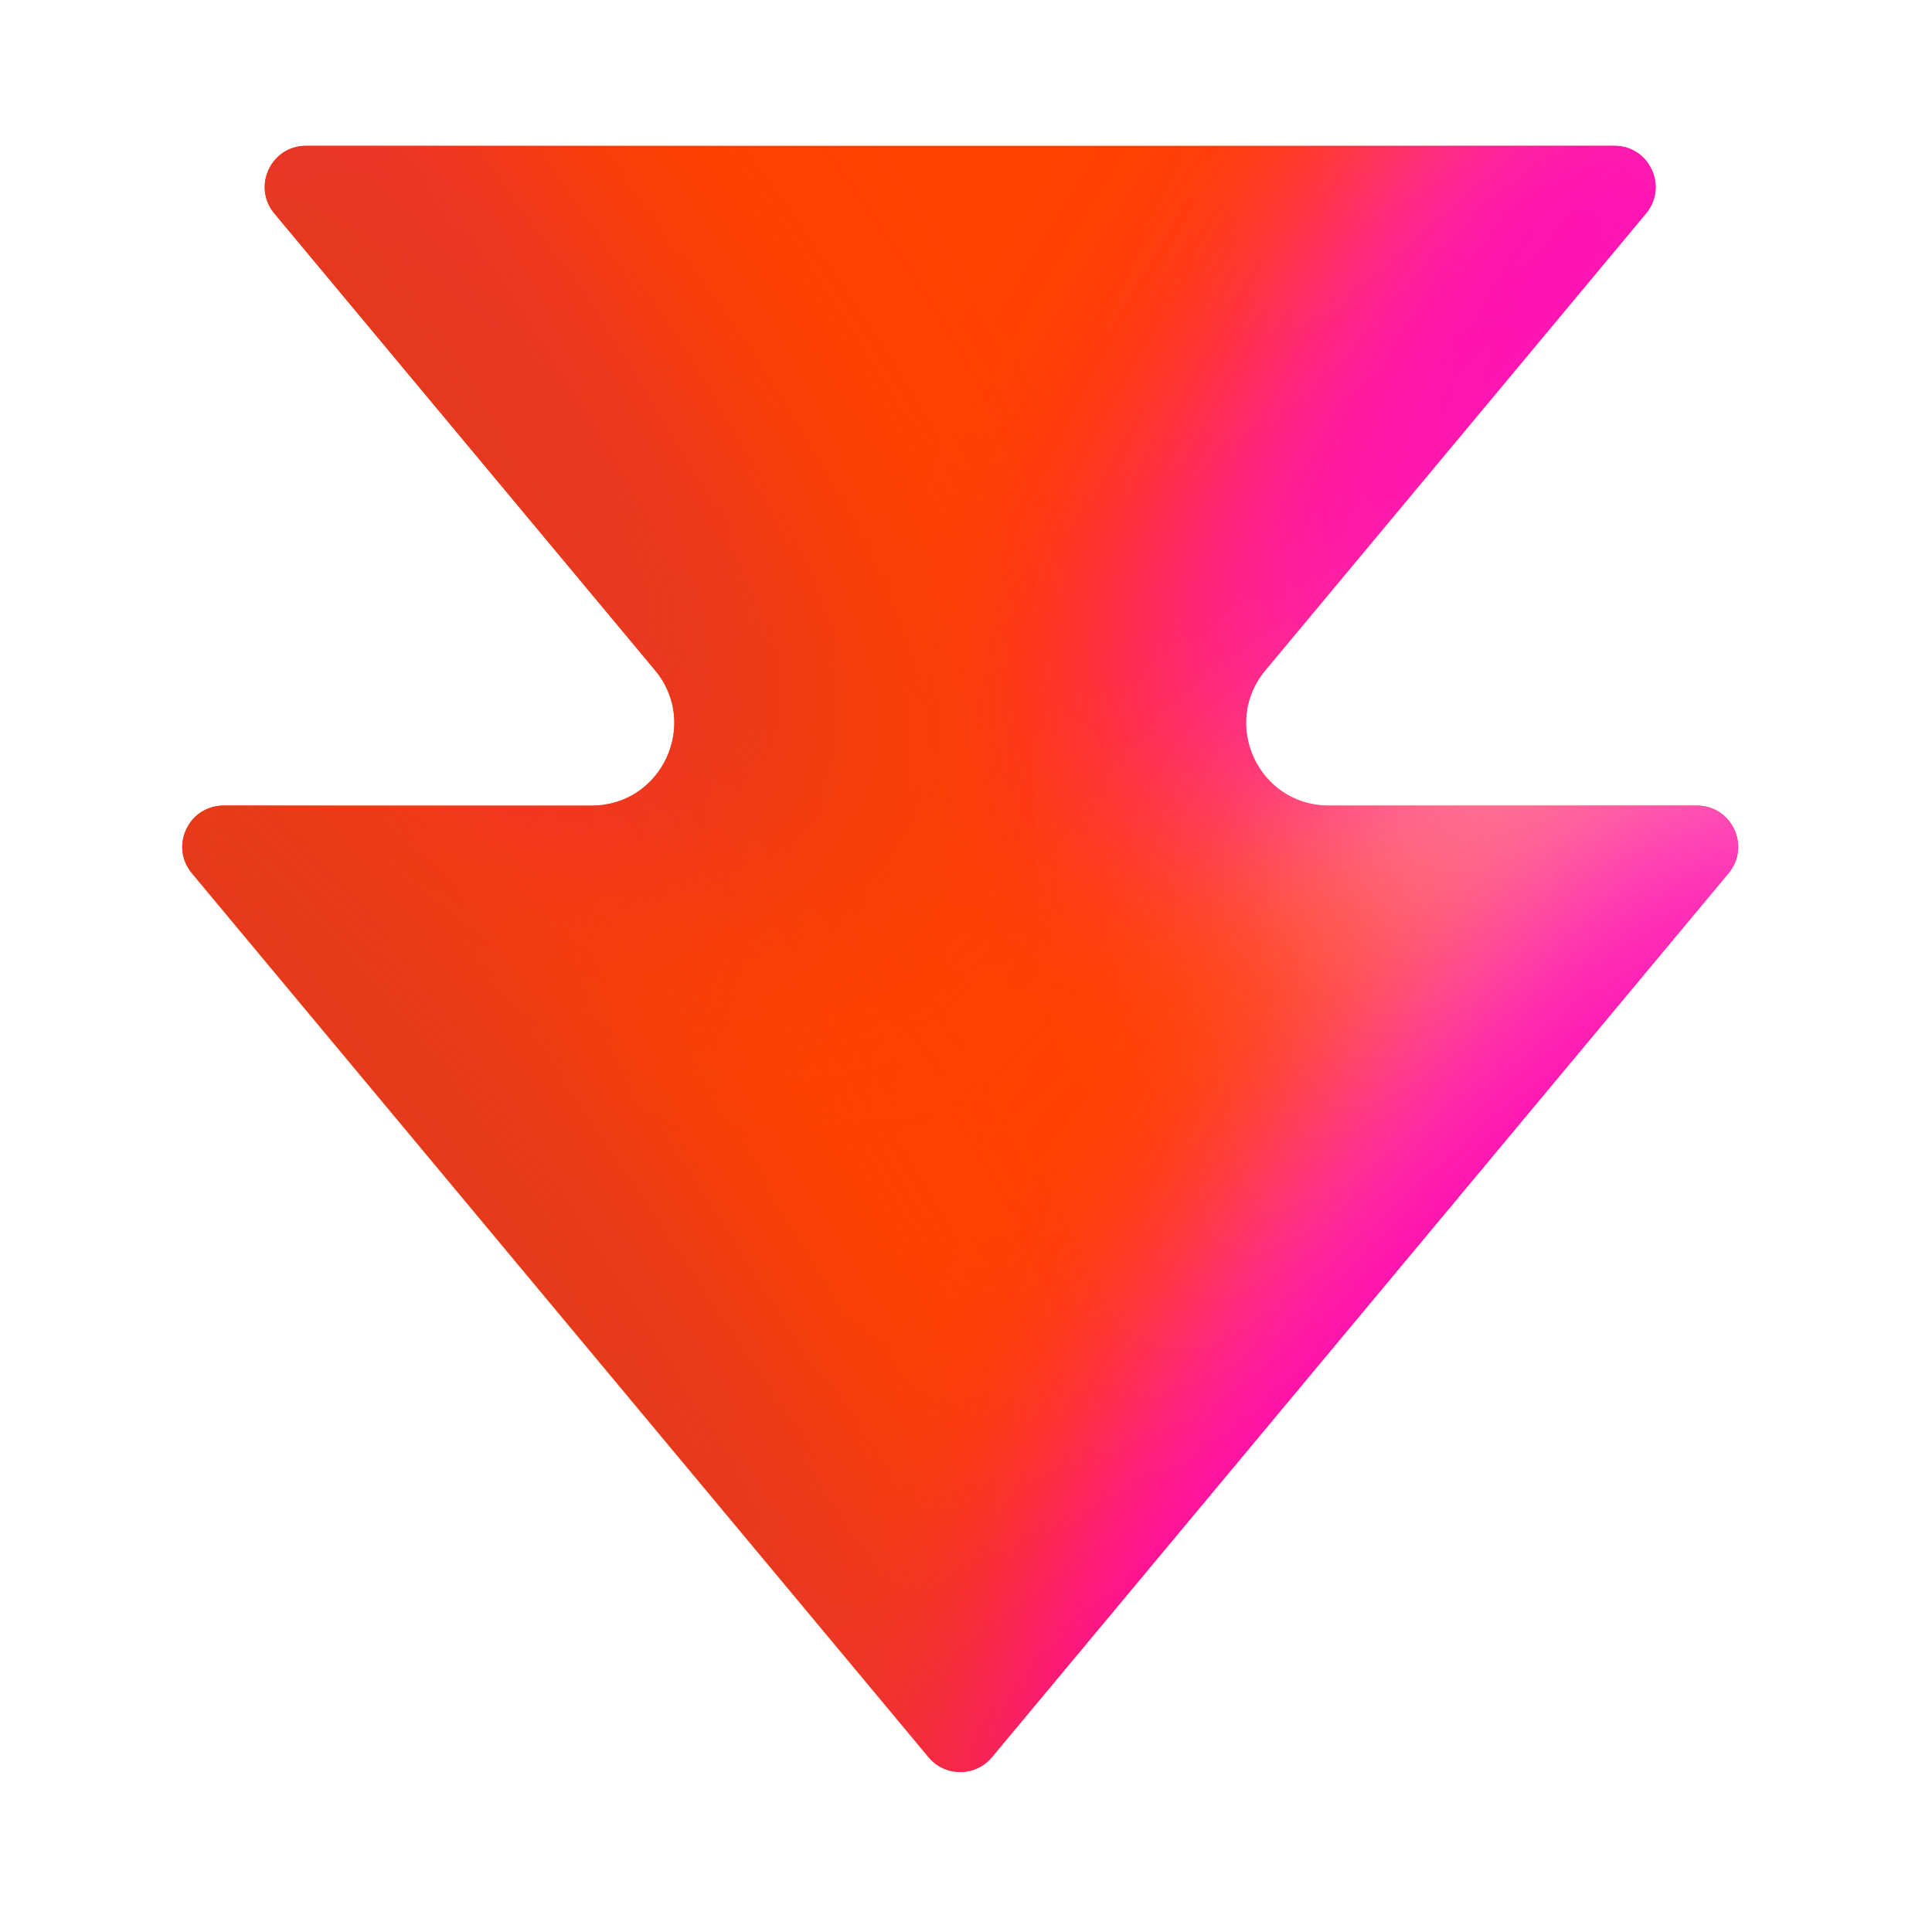
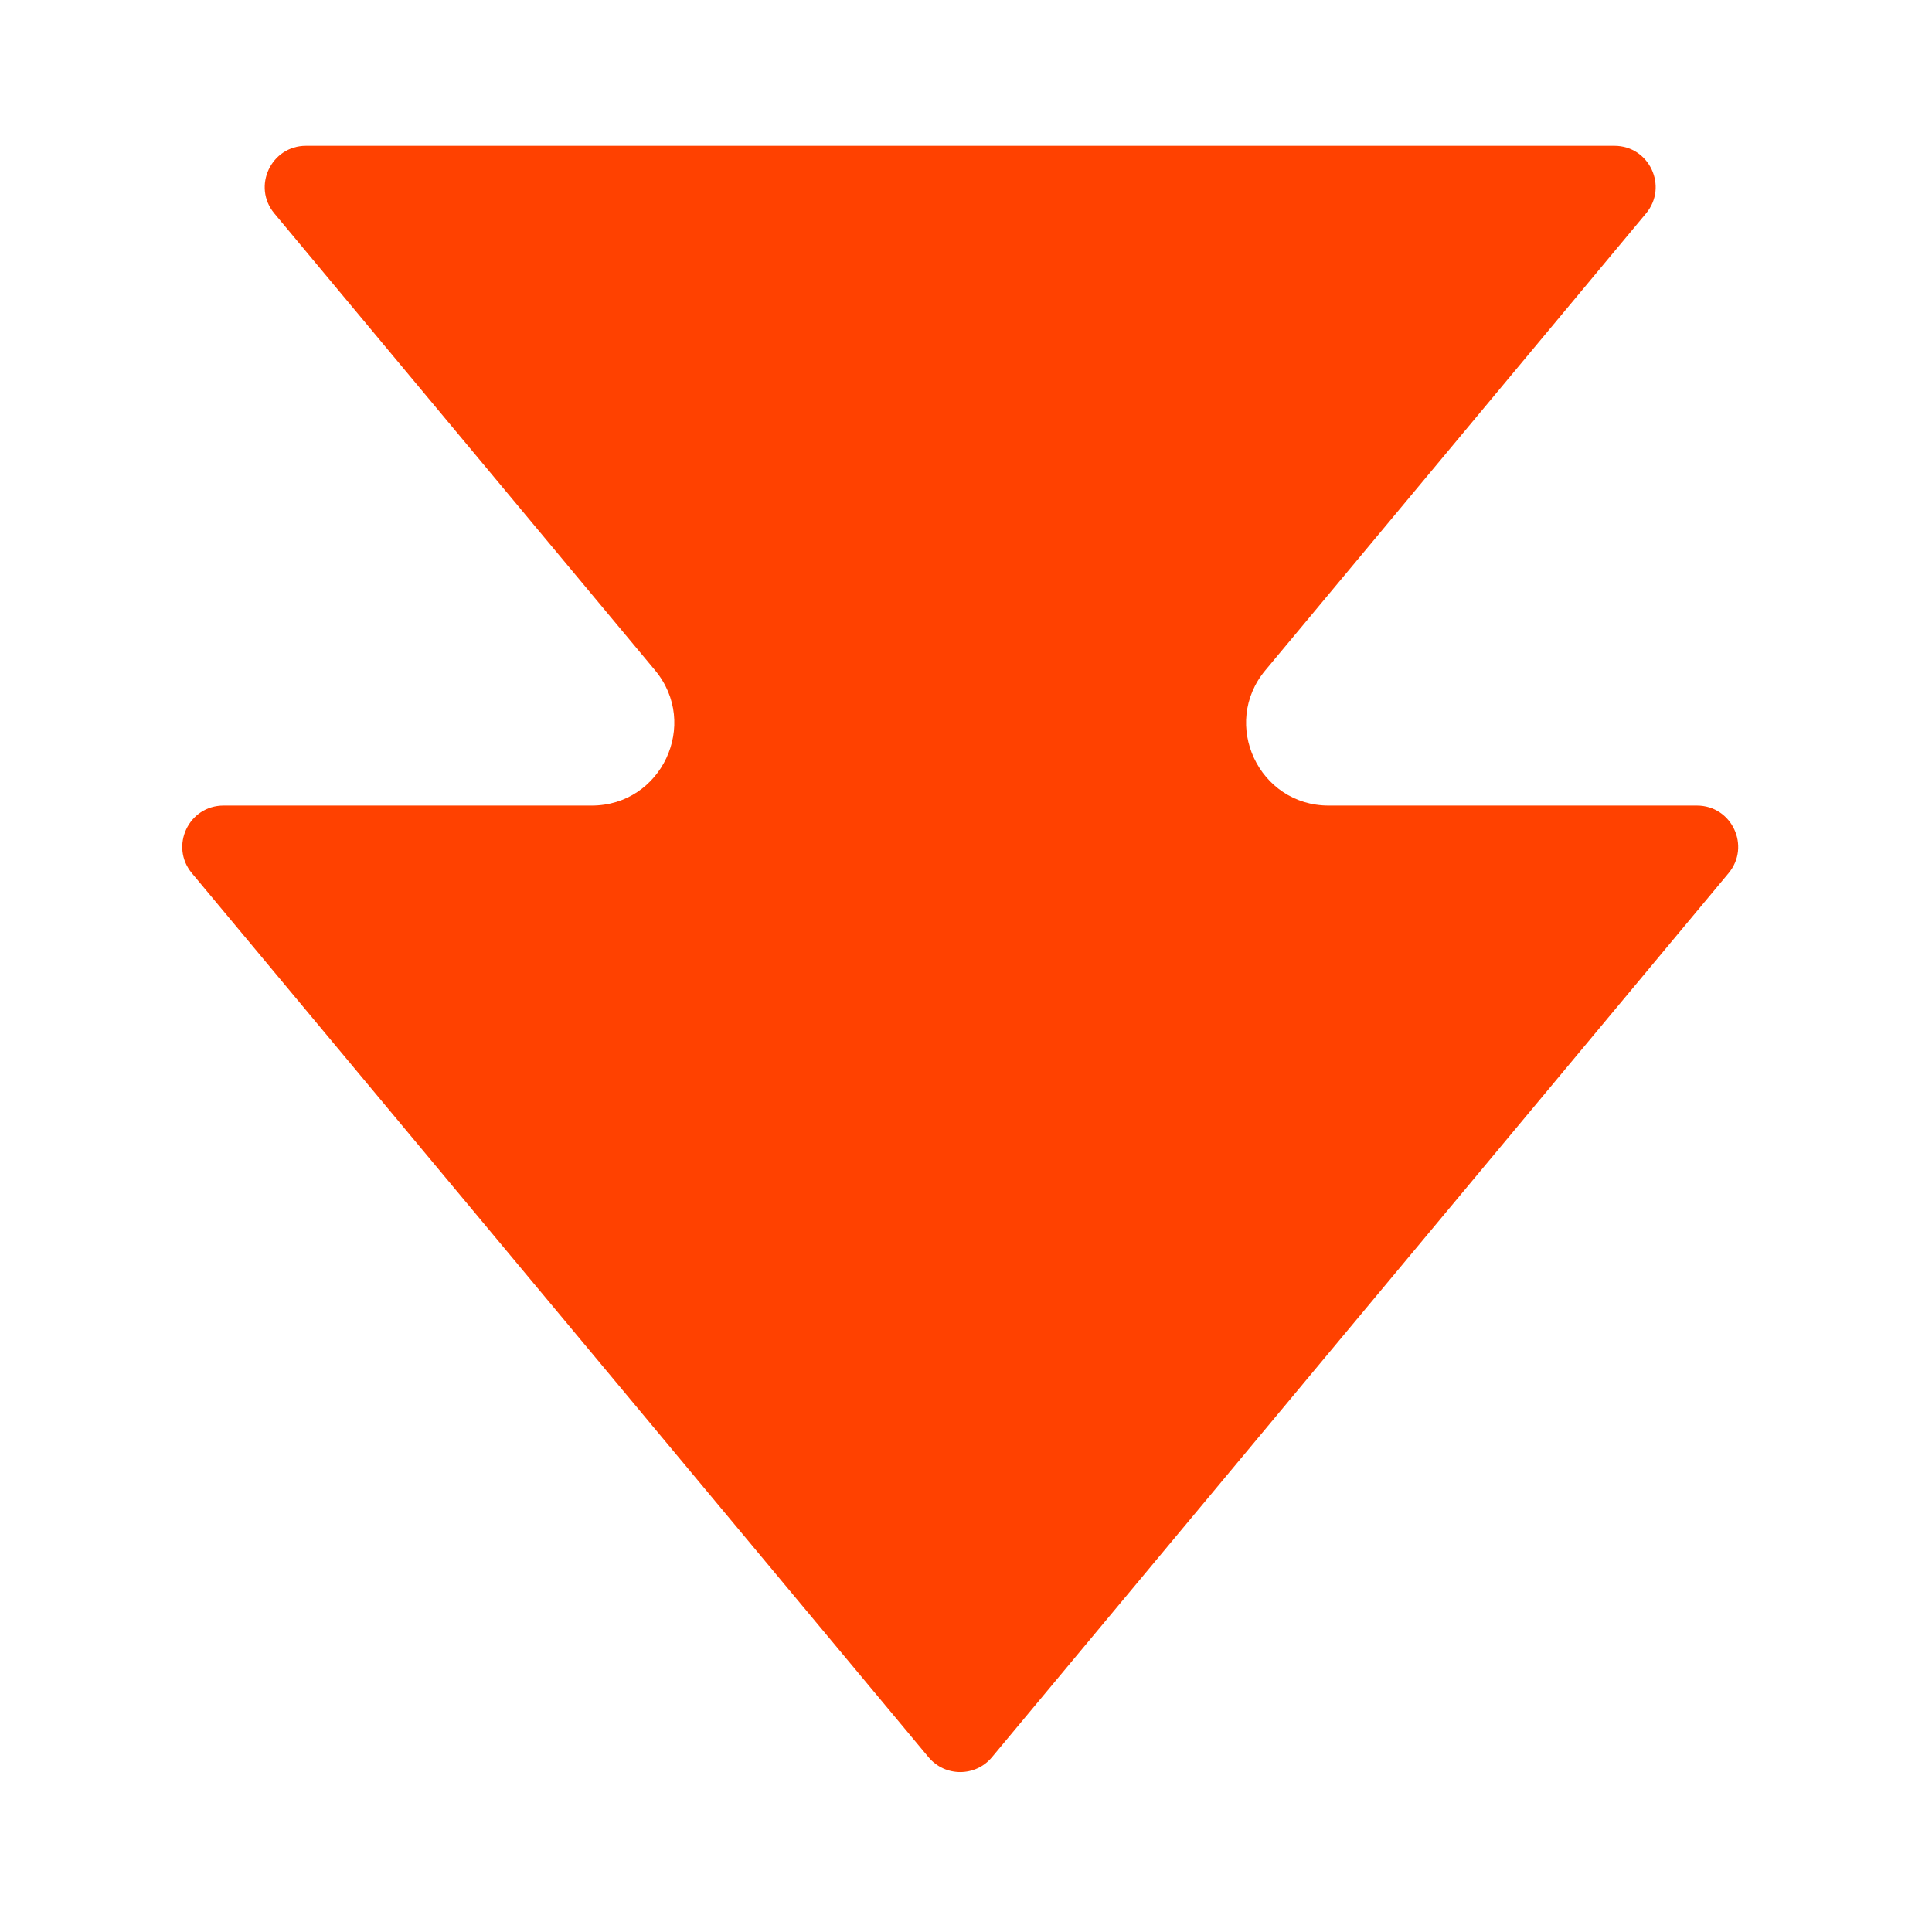
<svg xmlns="http://www.w3.org/2000/svg" width="24" height="24" viewBox="-4 -4 51 53" fill="none">
  <path d="M39.287 0C40.246 0 40.769 1.118 40.155 1.855L29.712 14.388C28.484 15.861 29.531 18.099 31.45 18.099H41.551C42.51 18.099 43.033 19.217 42.419 19.954L22.211 44.206C21.759 44.748 20.925 44.748 20.473 44.206L0.264 19.954C-0.35 19.217 0.174 18.099 1.133 18.099H11.231C13.149 18.099 14.198 15.861 12.97 14.388L2.526 1.855C1.912 1.118 2.436 0 3.394 0H39.287Z" fill="#FF4100" />
-   <mask id="mask0_2002_17217" style="mask-type:alpha" maskUnits="userSpaceOnUse" x="0" y="0" width="43" height="45">
-     <path d="M39.287 0C40.246 0 40.769 1.118 40.155 1.855L29.712 14.388C28.484 15.861 29.531 18.099 31.45 18.099H41.551C42.51 18.099 43.033 19.217 42.419 19.954L22.211 44.206C21.759 44.749 20.925 44.749 20.473 44.206L0.264 19.954C-0.35 19.217 0.174 18.099 1.133 18.099H11.231C13.149 18.099 14.198 15.861 12.97 14.388L2.526 1.855C1.912 1.118 2.436 0 3.394 0H39.287Z" fill="black" />
-   </mask>
-   <g mask="url(#mask0_2002_17217)">
-     <g filter="url(#filter0_f_2002_17217)">
-       <ellipse cx="5.397" cy="23.582" rx="5.397" ry="23.582" transform="matrix(-0.863806 -0.503824 -0.503824 0.863806 59.6338 -17.4943)" fill="#FFE6E4" />
-     </g>
-     <g filter="url(#filter1_f_2002_17217)">
-       <ellipse cx="5.397" cy="23.582" rx="5.397" ry="23.582" transform="matrix(-0.863806 -0.503824 -0.503824 0.863806 58.4854 5.48267)" fill="#FFE6E4" />
-     </g>
-     <g filter="url(#filter2_f_2002_17217)">
-       <ellipse cx="0.673" cy="0.673" rx="3.719" ry="21.831" transform="rotate(-36.0929 0.672598 0.673347)" fill="#FF00B3" />
-     </g>
-     <g filter="url(#filter3_f_2002_17217)">
-       <ellipse cx="6.417" cy="33.331" rx="3.719" ry="21.831" transform="rotate(-36.0929 6.41674 33.3314)" fill="#FF00B3" />
-     </g>
-     <g filter="url(#filter4_f_2002_17217)">
-       <ellipse cx="3.719" cy="21.831" rx="3.719" ry="21.831" transform="matrix(-0.808063 -0.589096 -0.589096 0.808063 57.8989 -14.7761)" fill="#FF00B3" />
-     </g>
-     <g filter="url(#filter5_f_2002_17217)">
-       <ellipse cx="3.719" cy="21.831" rx="3.719" ry="21.831" transform="matrix(-0.808063 -0.589096 -0.589096 0.808063 51.0059 17.882)" fill="#FF00B3" />
-     </g>
-     <g filter="url(#filter6_f_2002_17217)">
-       <ellipse cx="3.719" cy="21.831" rx="3.719" ry="21.831" transform="matrix(-0.808063 -0.589096 -0.589096 0.808063 54.4526 -14.7761)" fill="#FF00B3" />
-     </g>
-     <g filter="url(#filter7_f_2002_17217)">
-       <ellipse cx="3.719" cy="21.831" rx="3.719" ry="21.831" transform="matrix(-0.808063 -0.589096 -0.589096 0.808063 48.708 17.882)" fill="#FF00B3" />
-     </g>
-     <g filter="url(#filter8_f_2002_17217)">
-       <ellipse cx="2.796" cy="2.253" rx="5.397" ry="23.582" transform="rotate(-40.9103 2.79642 2.25298)" fill="#E23D14" />
-     </g>
-     <g filter="url(#filter9_f_2002_17217)">
-       <ellipse cx="6.468" cy="27.73" rx="5.397" ry="23.582" transform="rotate(-35.8882 6.46777 27.7299)" fill="#E23D14" />
-     </g>
-   </g>
-   <defs>
-     <filter id="filter0_f_2002_17217" x="23.431" y="-27.29" width="39.32" height="54.894" filterUnits="userSpaceOnUse" color-interpolation-filters="sRGB">
-       <feFlood flood-opacity="0" result="BackgroundImageFix" />
-       <feBlend mode="normal" in="SourceGraphic" in2="BackgroundImageFix" result="shape" />
-       <feGaussianBlur stdDeviation="3.447" result="effect1_foregroundBlur_2002_17217" />
-     </filter>
-     <filter id="filter1_f_2002_17217" x="22.282" y="-4.313" width="39.32" height="54.894" filterUnits="userSpaceOnUse" color-interpolation-filters="sRGB">
-       <feFlood flood-opacity="0" result="BackgroundImageFix" />
-       <feBlend mode="normal" in="SourceGraphic" in2="BackgroundImageFix" result="shape" />
-       <feGaussianBlur stdDeviation="3.447" result="effect1_foregroundBlur_2002_17217" />
-     </filter>
-     <filter id="filter2_f_2002_17217" x="-19.43" y="-23.998" width="40.206" height="49.343" filterUnits="userSpaceOnUse" color-interpolation-filters="sRGB">
-       <feFlood flood-opacity="0" result="BackgroundImageFix" />
-       <feBlend mode="normal" in="SourceGraphic" in2="BackgroundImageFix" result="shape" />
-       <feGaussianBlur stdDeviation="3.447" result="effect1_foregroundBlur_2002_17217" />
-     </filter>
-     <filter id="filter3_f_2002_17217" x="-13.686" y="8.66" width="40.206" height="49.343" filterUnits="userSpaceOnUse" color-interpolation-filters="sRGB">
-       <feFlood flood-opacity="0" result="BackgroundImageFix" />
-       <feBlend mode="normal" in="SourceGraphic" in2="BackgroundImageFix" result="shape" />
-       <feGaussianBlur stdDeviation="3.447" result="effect1_foregroundBlur_2002_17217" />
-     </filter>
-     <filter id="filter4_f_2002_17217" x="21.93" y="-23.998" width="40.206" height="49.343" filterUnits="userSpaceOnUse" color-interpolation-filters="sRGB">
-       <feFlood flood-opacity="0" result="BackgroundImageFix" />
-       <feBlend mode="normal" in="SourceGraphic" in2="BackgroundImageFix" result="shape" />
-       <feGaussianBlur stdDeviation="3.447" result="effect1_foregroundBlur_2002_17217" />
-     </filter>
-     <filter id="filter5_f_2002_17217" x="15.037" y="8.66" width="40.206" height="49.343" filterUnits="userSpaceOnUse" color-interpolation-filters="sRGB">
-       <feFlood flood-opacity="0" result="BackgroundImageFix" />
-       <feBlend mode="normal" in="SourceGraphic" in2="BackgroundImageFix" result="shape" />
-       <feGaussianBlur stdDeviation="3.447" result="effect1_foregroundBlur_2002_17217" />
-     </filter>
-     <filter id="filter6_f_2002_17217" x="18.484" y="-23.998" width="40.206" height="49.343" filterUnits="userSpaceOnUse" color-interpolation-filters="sRGB">
-       <feFlood flood-opacity="0" result="BackgroundImageFix" />
-       <feBlend mode="normal" in="SourceGraphic" in2="BackgroundImageFix" result="shape" />
-       <feGaussianBlur stdDeviation="3.447" result="effect1_foregroundBlur_2002_17217" />
-     </filter>
-     <filter id="filter7_f_2002_17217" x="12.739" y="8.66" width="40.206" height="49.343" filterUnits="userSpaceOnUse" color-interpolation-filters="sRGB">
-       <feFlood flood-opacity="0" result="BackgroundImageFix" />
-       <feBlend mode="normal" in="SourceGraphic" in2="BackgroundImageFix" result="shape" />
-       <feGaussianBlur stdDeviation="3.447" result="effect1_foregroundBlur_2002_17217" />
-     </filter>
-     <filter id="filter8_f_2002_17217" x="-20.074" y="-22.813" width="45.741" height="50.132" filterUnits="userSpaceOnUse" color-interpolation-filters="sRGB">
-       <feFlood flood-opacity="0" result="BackgroundImageFix" />
-       <feBlend mode="normal" in="SourceGraphic" in2="BackgroundImageFix" result="shape" />
-       <feGaussianBlur stdDeviation="3.447" result="effect1_foregroundBlur_2002_17217" />
-     </filter>
-     <filter id="filter9_f_2002_17217" x="-14.928" y="1.468" width="42.792" height="52.524" filterUnits="userSpaceOnUse" color-interpolation-filters="sRGB">
-       <feFlood flood-opacity="0" result="BackgroundImageFix" />
-       <feBlend mode="normal" in="SourceGraphic" in2="BackgroundImageFix" result="shape" />
-       <feGaussianBlur stdDeviation="3.447" result="effect1_foregroundBlur_2002_17217" />
-     </filter>
-   </defs>
</svg>
